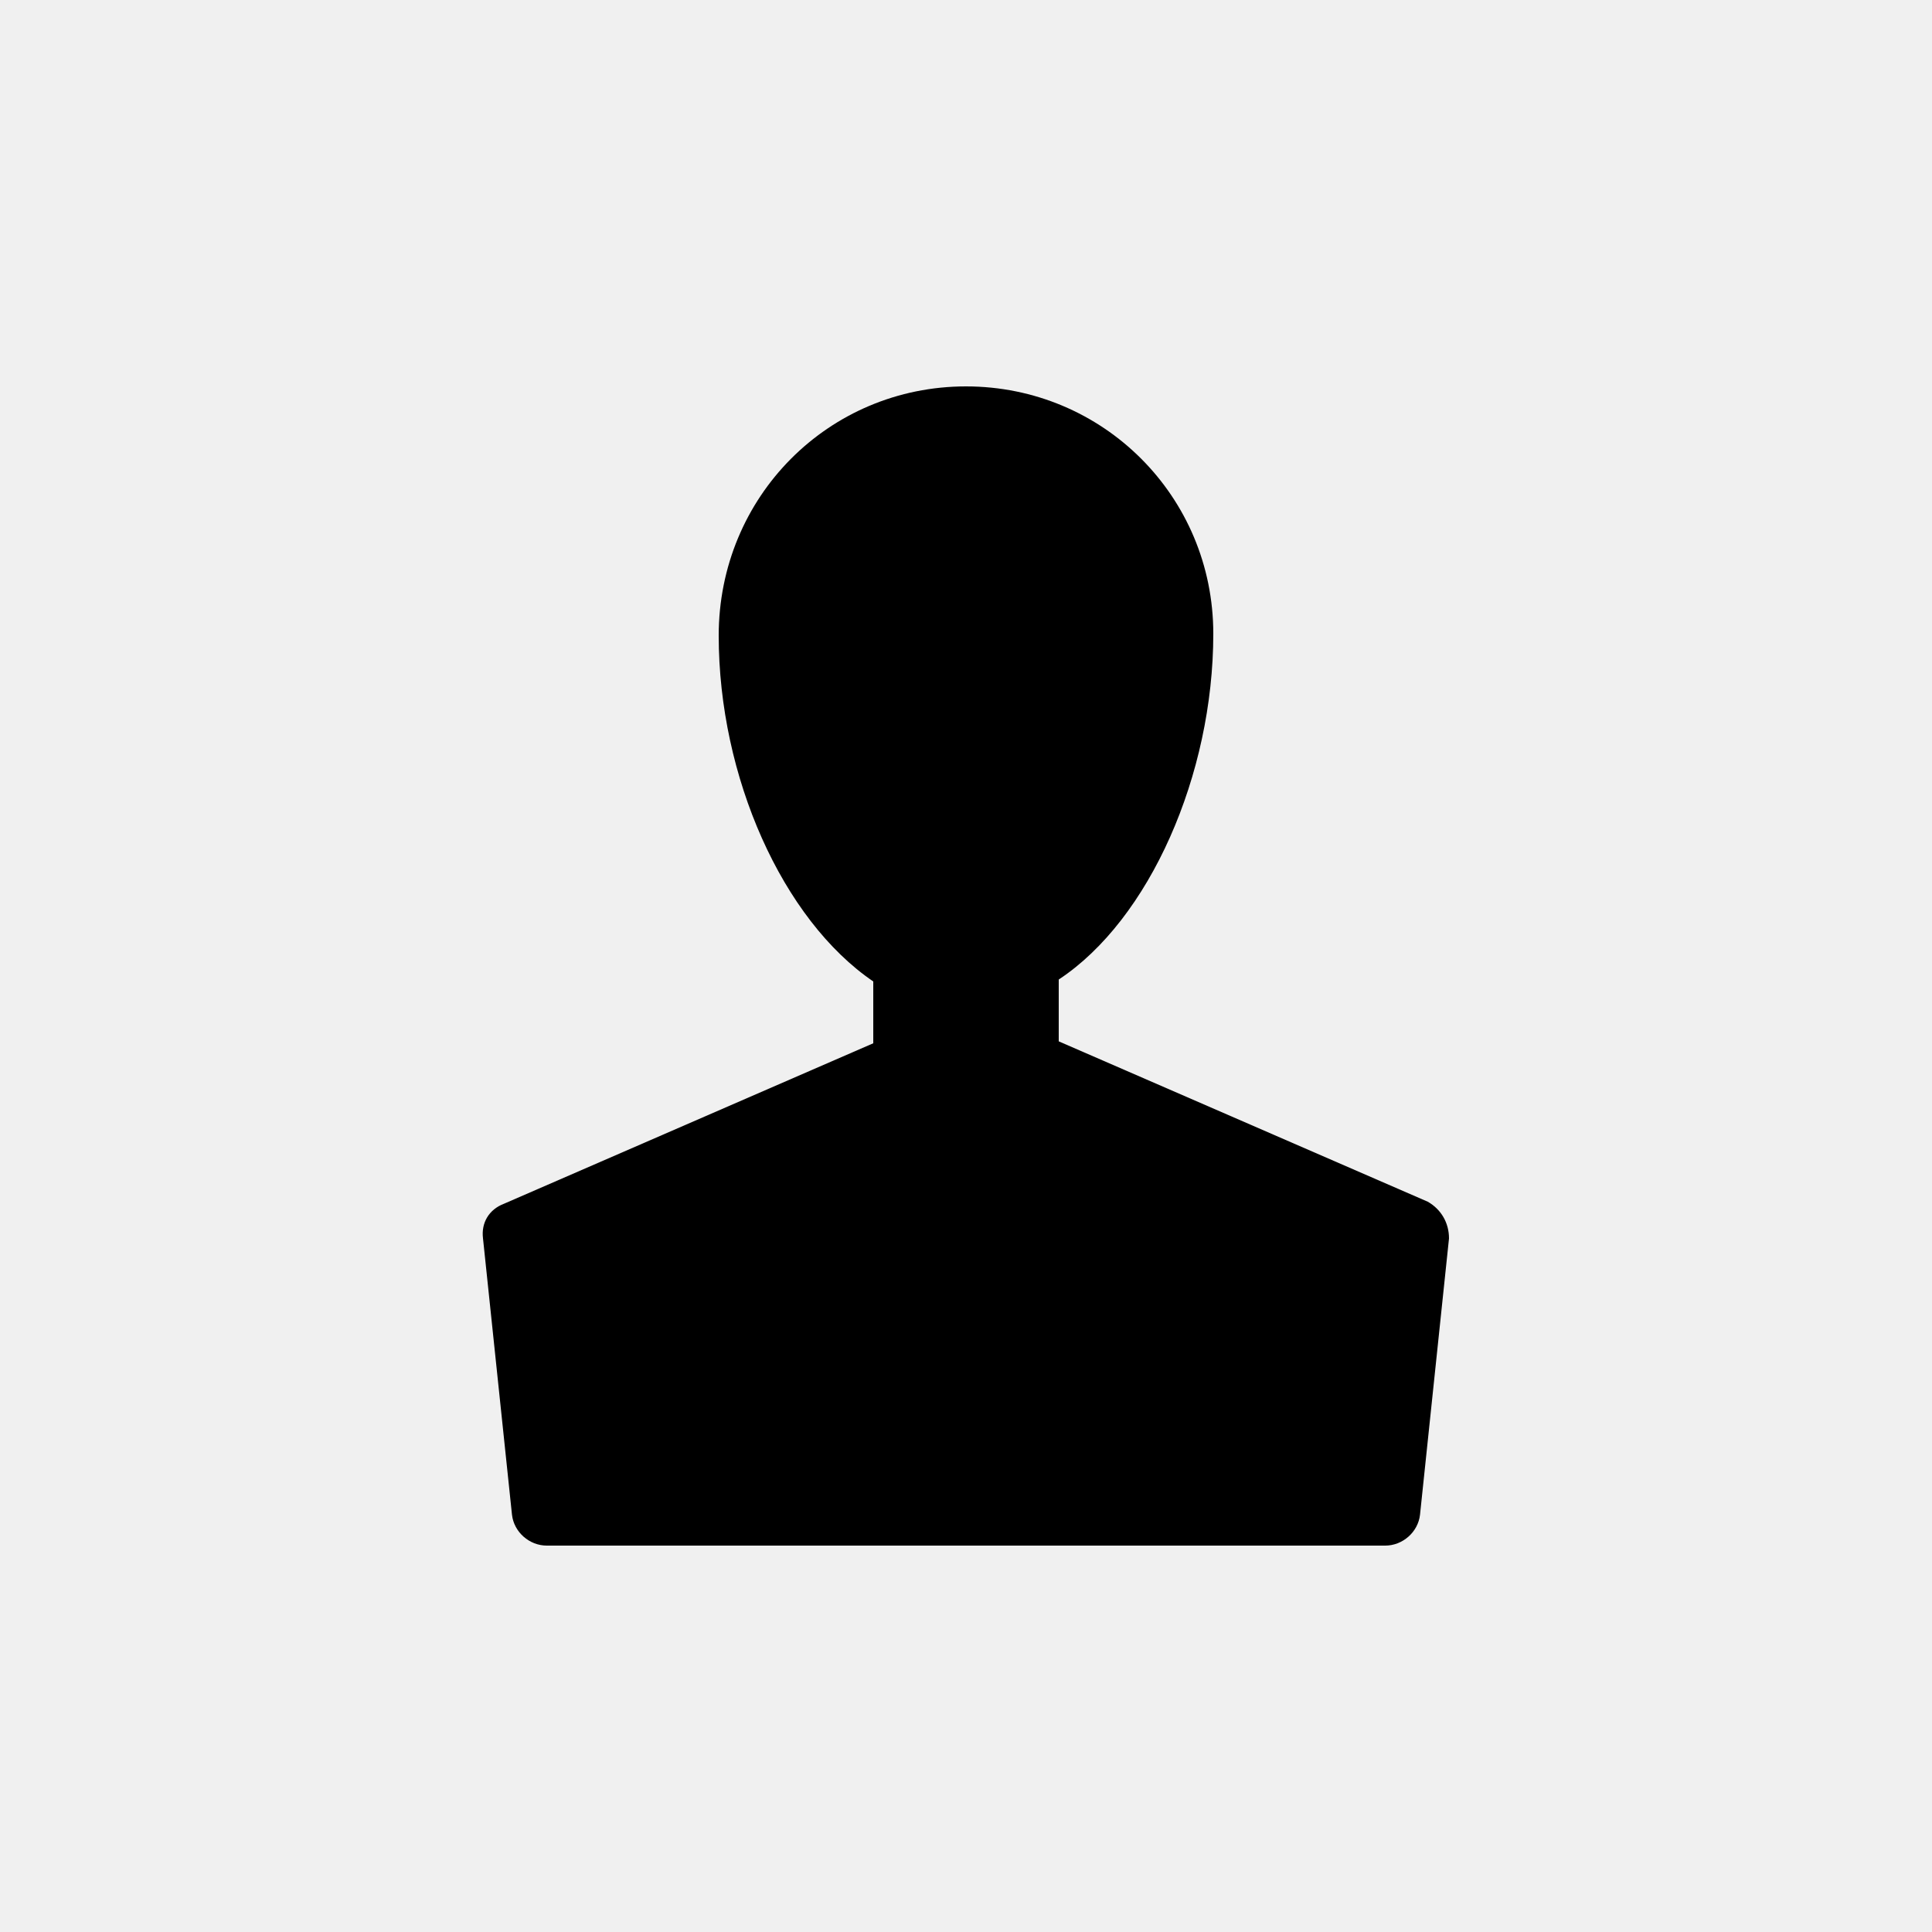
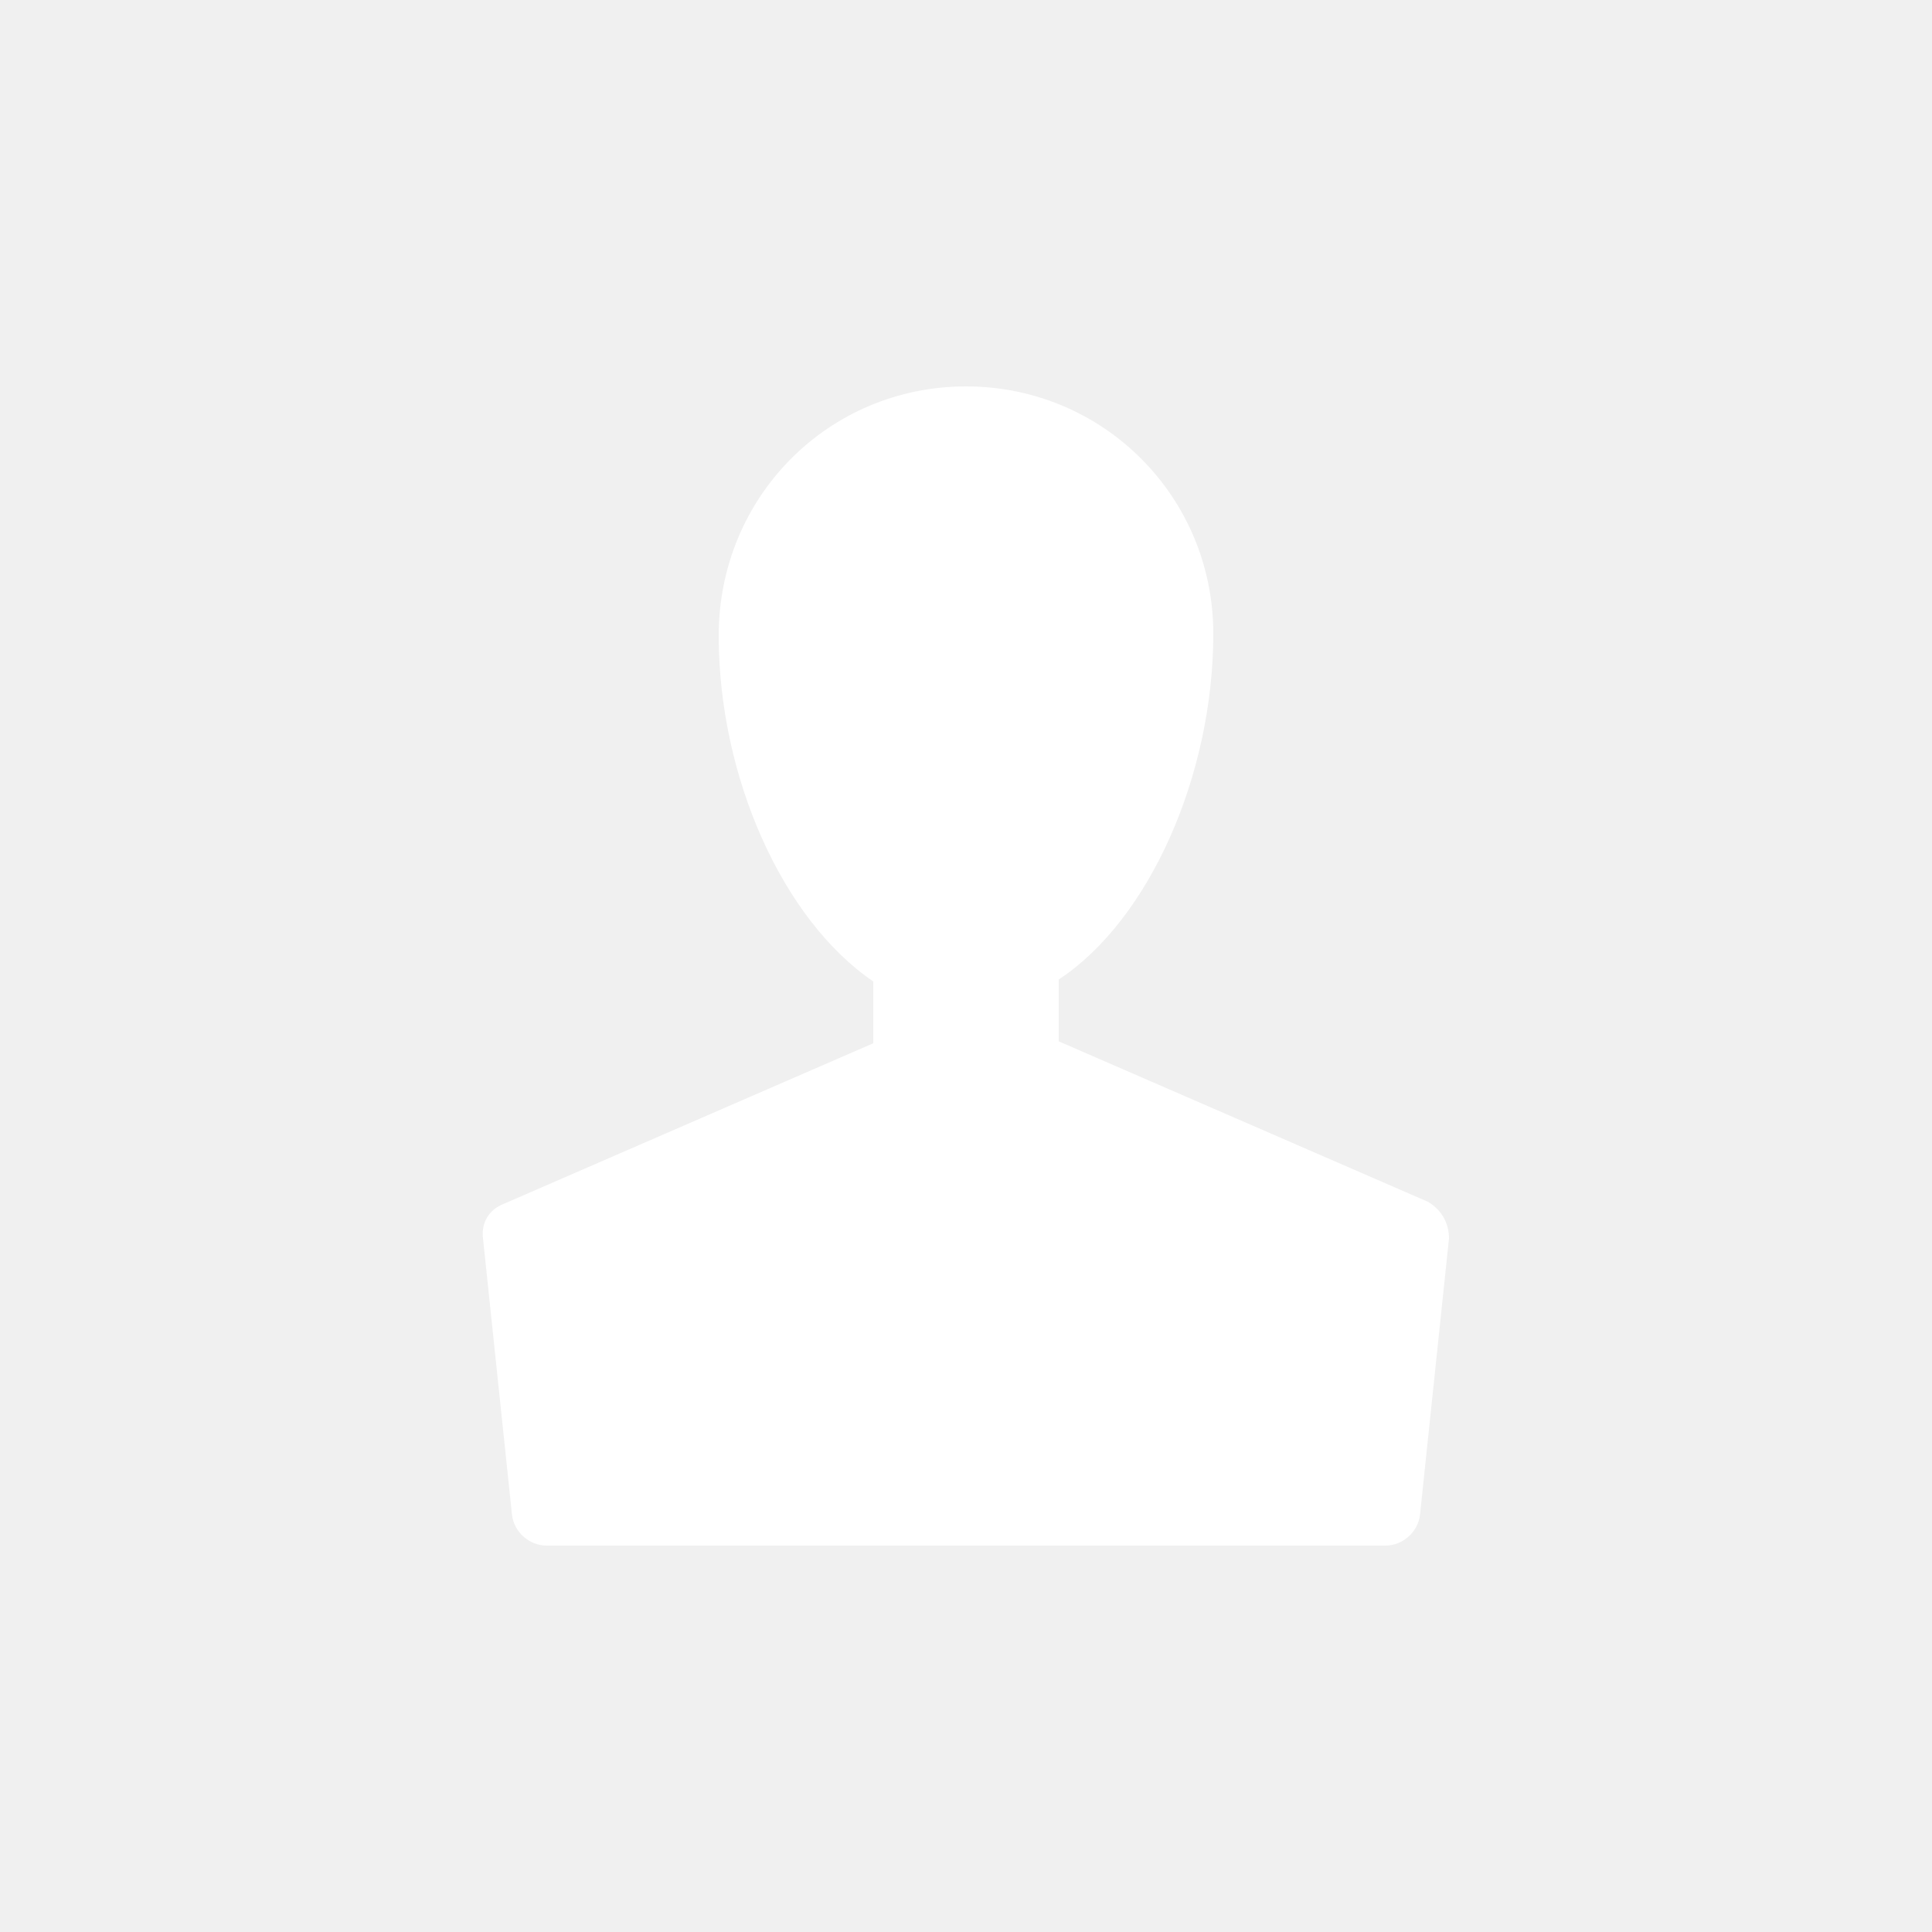
- <svg xmlns="http://www.w3.org/2000/svg" version="1.1" x="0px" y="0px" viewBox="0 0 100 100" style="enable-background:new 0 0 100 100;" fill="#000000" xml:space="preserve">
+ <svg xmlns="http://www.w3.org/2000/svg" version="1.1" x="0px" y="0px" viewBox="0 0 100 100" style="enable-background:new 0 0 100 100;" fill="#ffffff" xml:space="preserve">
  <path d="M75,64.1l-1.5,14.3c-0.1,0.9-0.9,1.6-1.8,1.6H28.3c-0.9,0-1.7-0.7-1.8-1.6L25,64.1c-0.1-0.8,0.3-1.5,1.1-1.8l19.1-8.3v-3.2  c-4.7-3.2-8-10.6-8-17.9C37.2,25.7,42.9,20,50,20c7.1,0,12.8,5.7,12.8,12.8c0,7.3-3.3,14.8-8,17.9v3.2l19.1,8.3  C74.6,62.6,75,63.3,75,64.1z" />
</svg>
